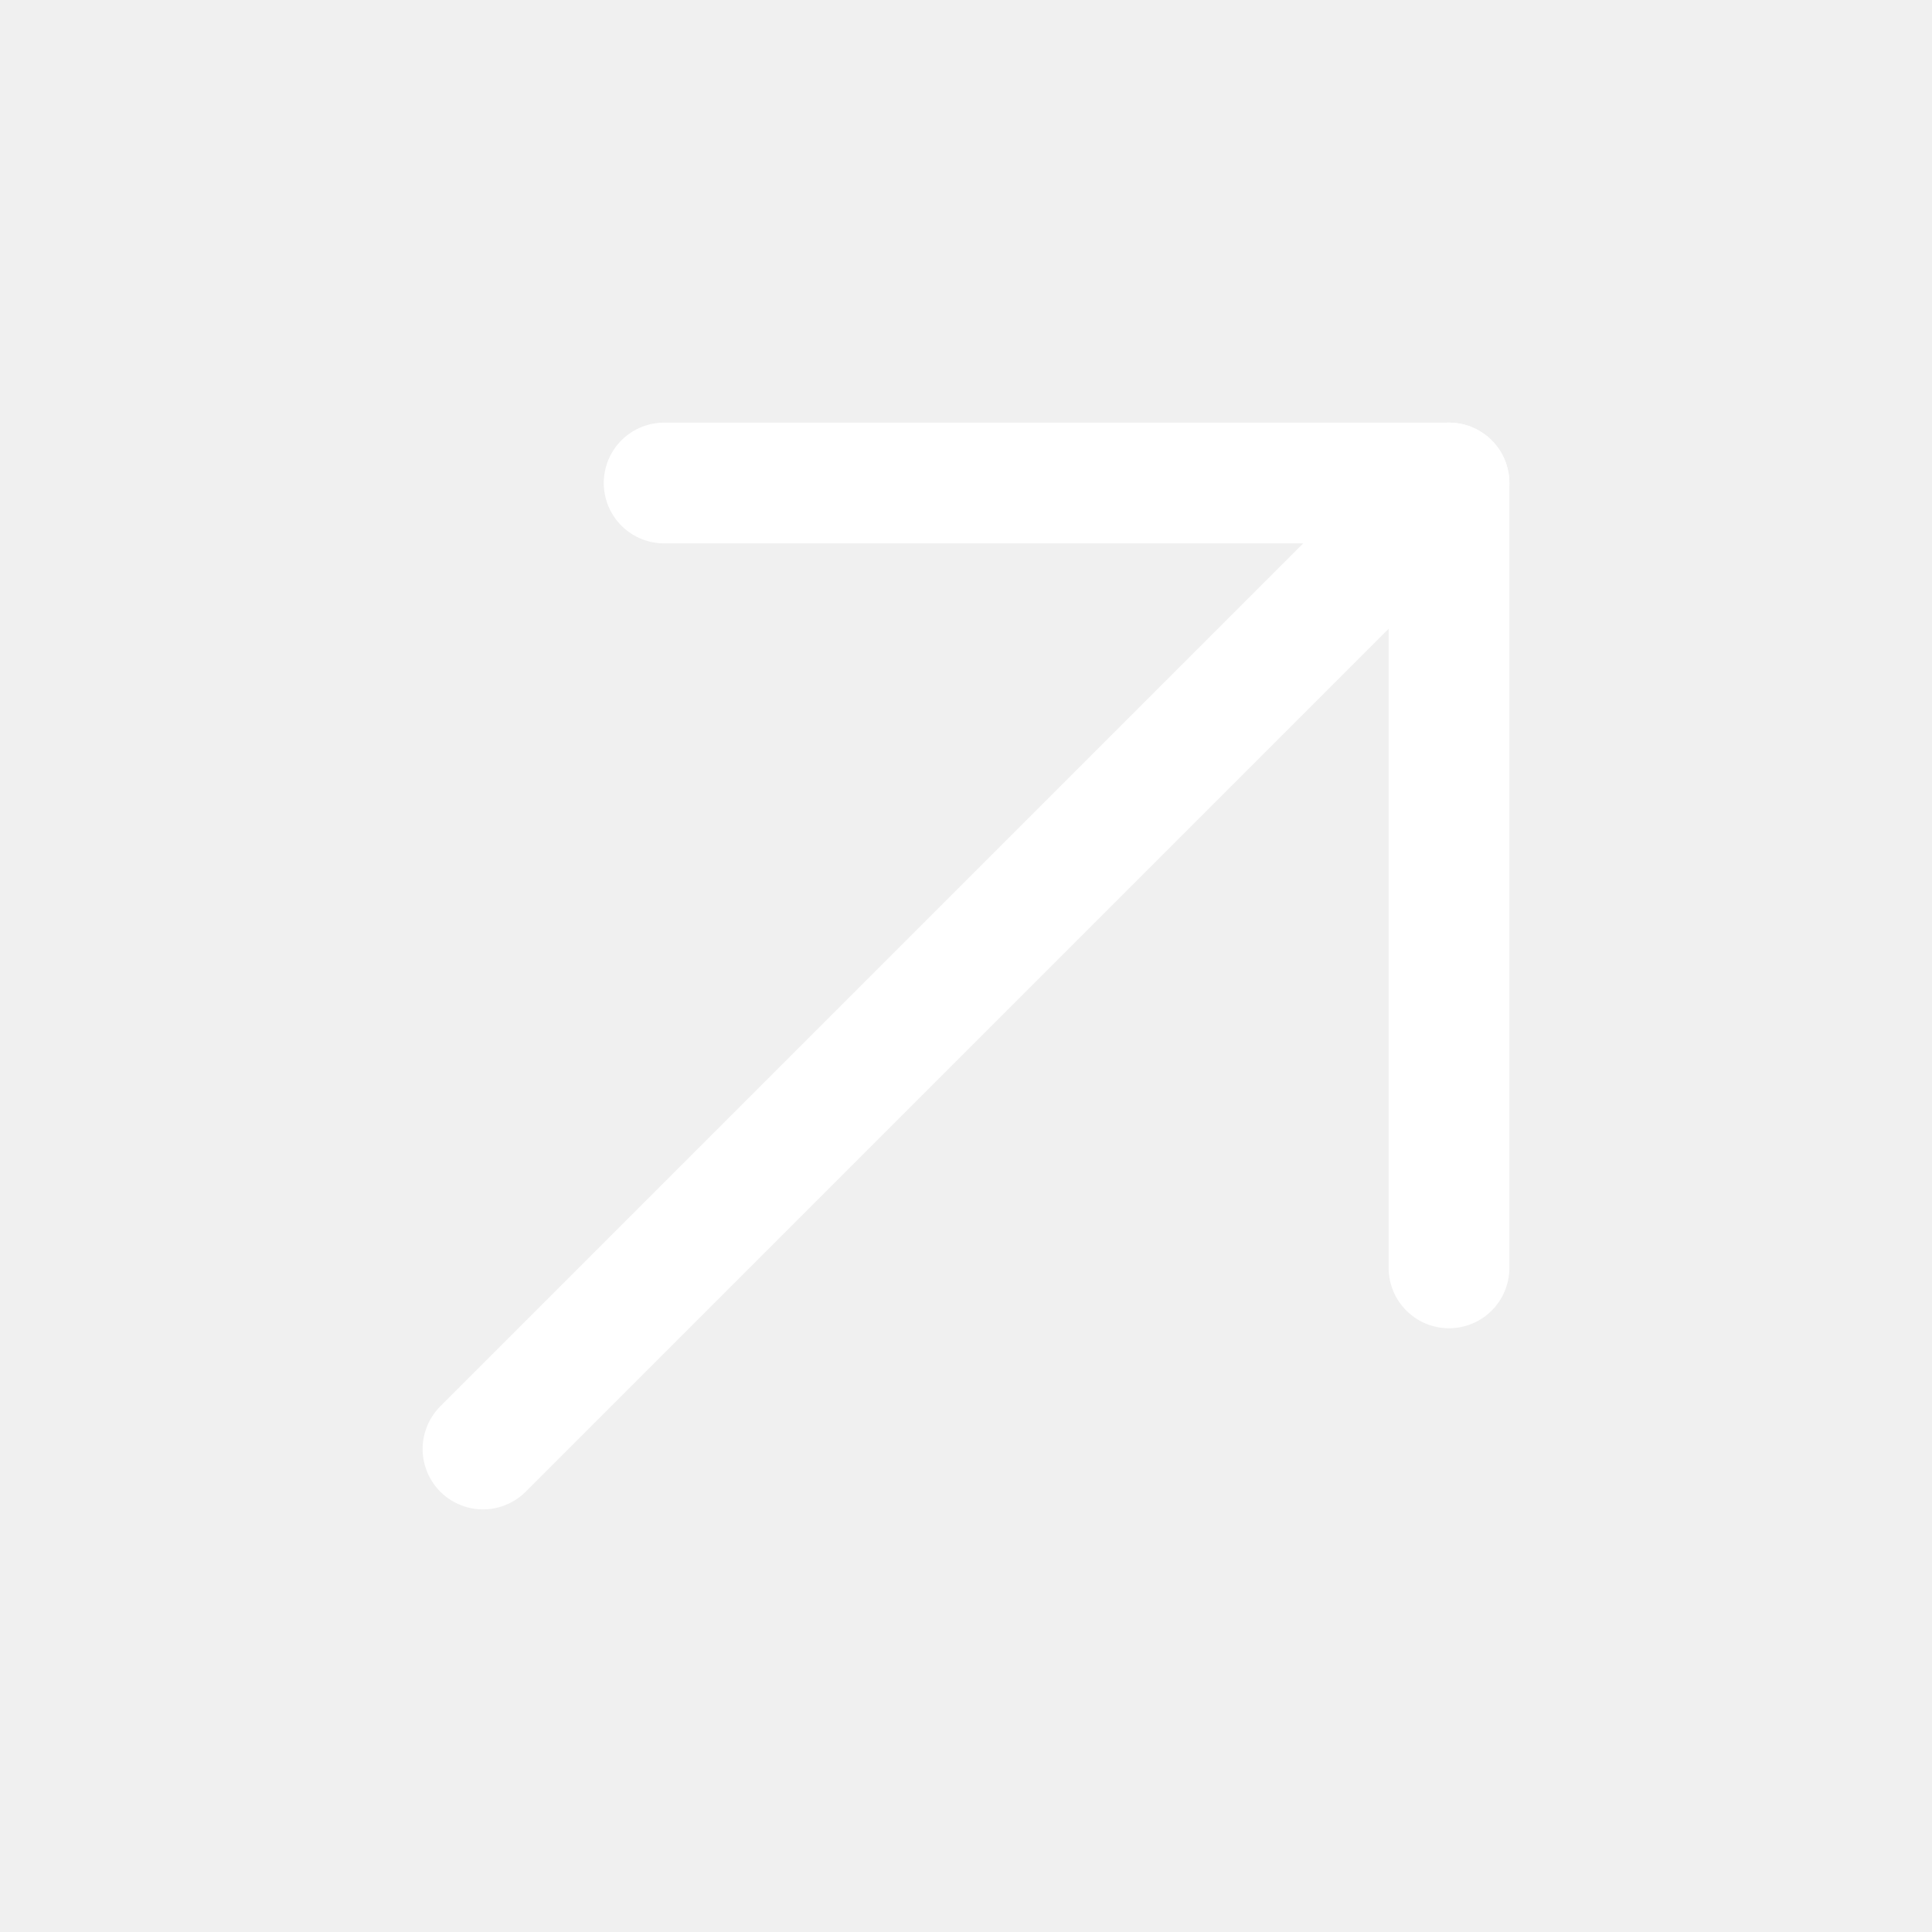
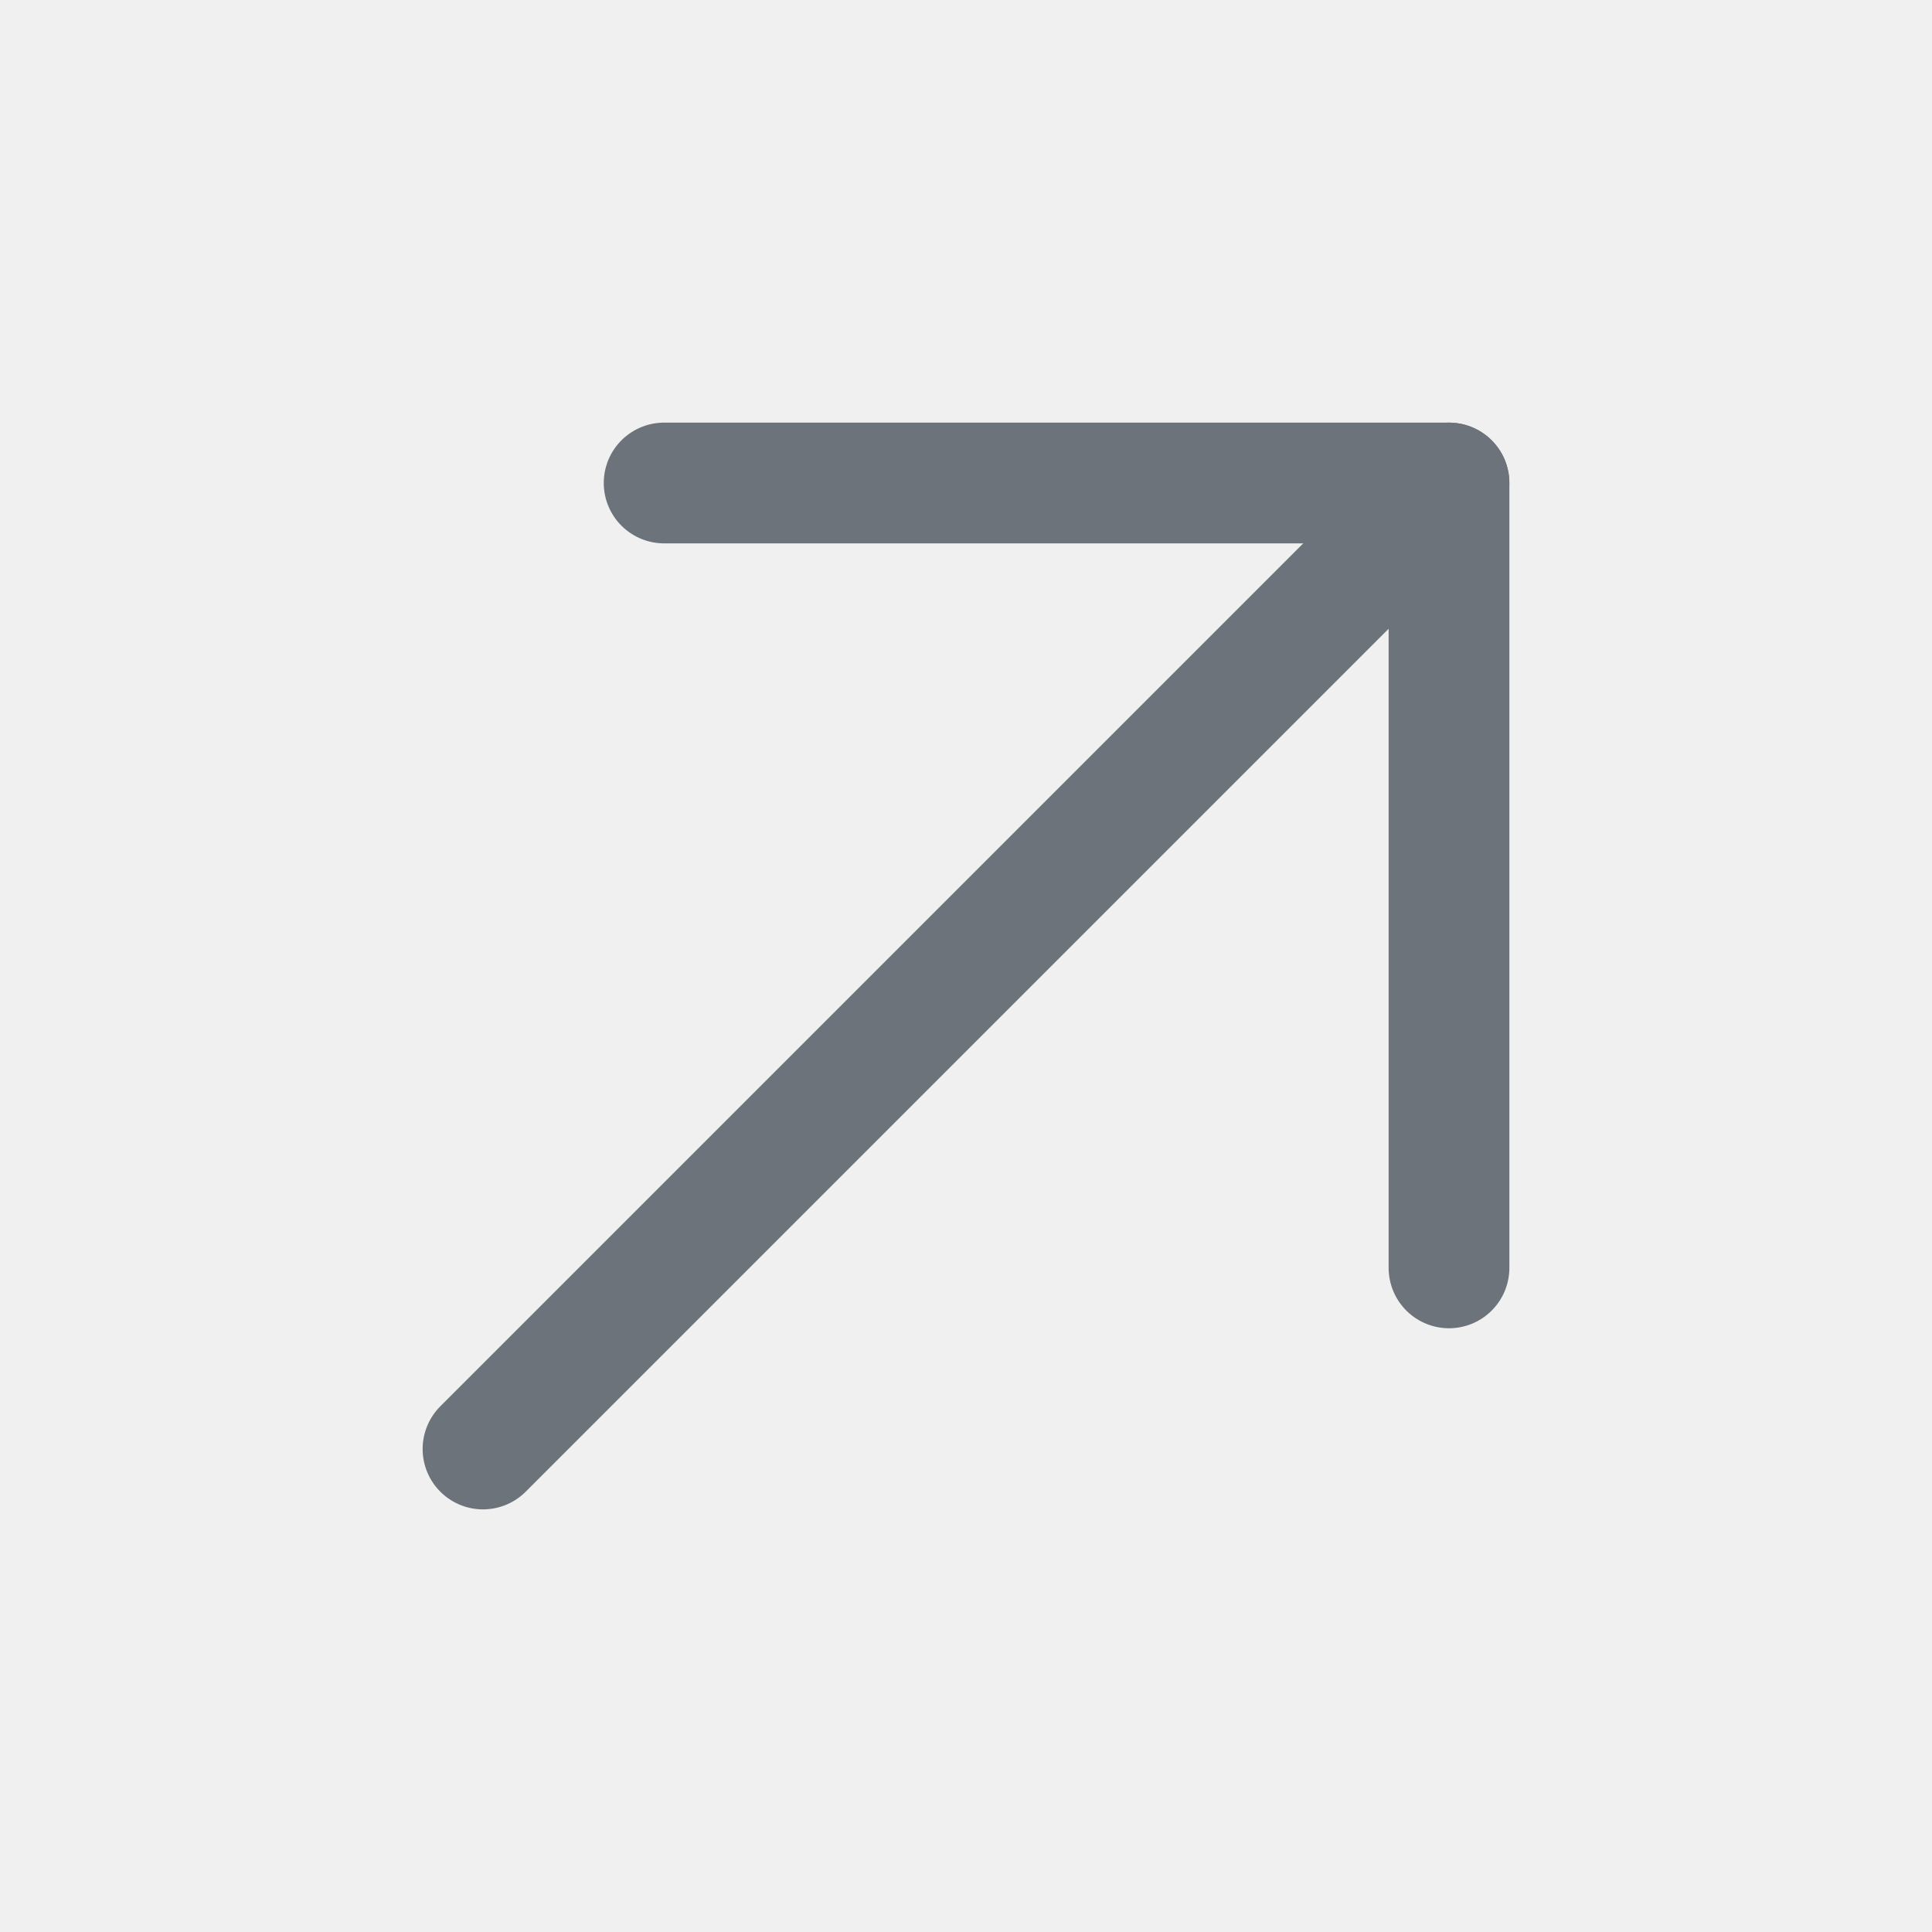
<svg xmlns="http://www.w3.org/2000/svg" width="24" height="24" viewBox="0 0 24 24" fill="none">
-   <path d="M6 18L18 6" stroke="white" stroke-width="1.5" stroke-linecap="round" stroke-linejoin="round" />
-   <path d="M8.25 6H18V15.75" stroke="white" stroke-width="1.5" stroke-linecap="round" stroke-linejoin="round" />
+   <path d="M6 18L18 6" stroke="#6D737A" stroke-width="1.5" stroke-linecap="round" stroke-linejoin="round" />
+   <path d="M8.25 6H18V15.75" stroke="#6D737A" stroke-width="1.5" stroke-linecap="round" stroke-linejoin="round" />
</svg>
